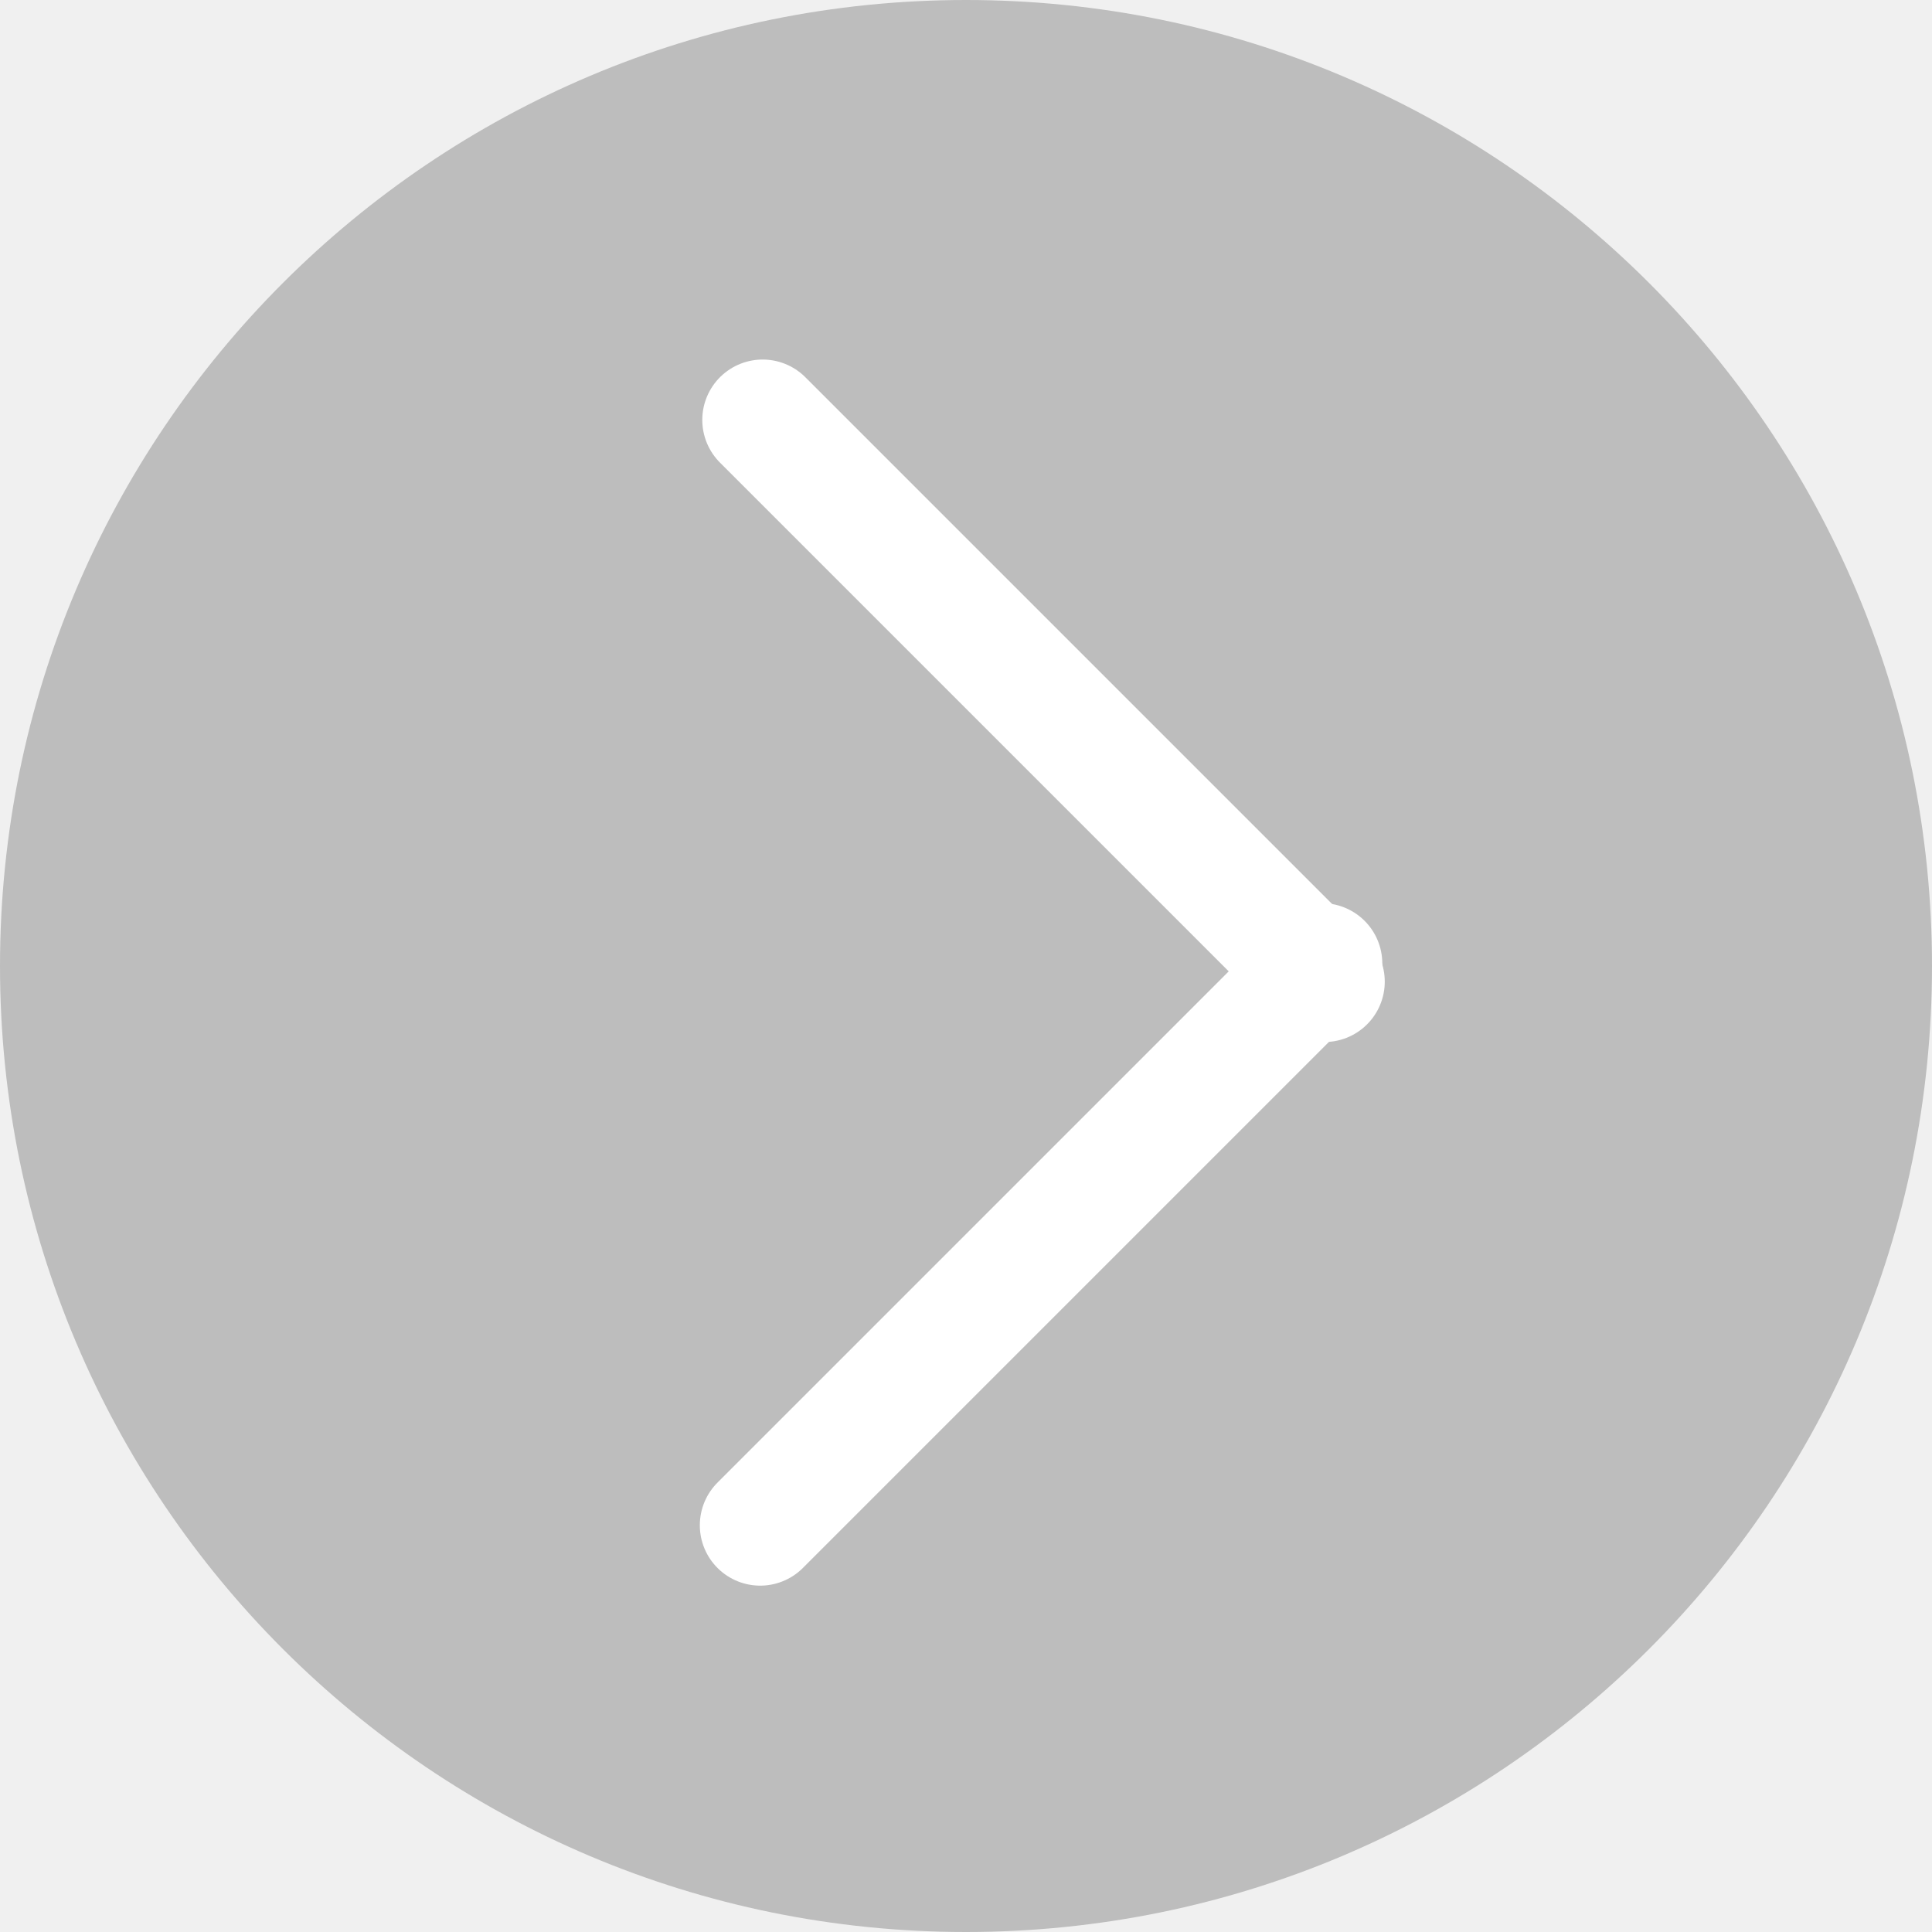
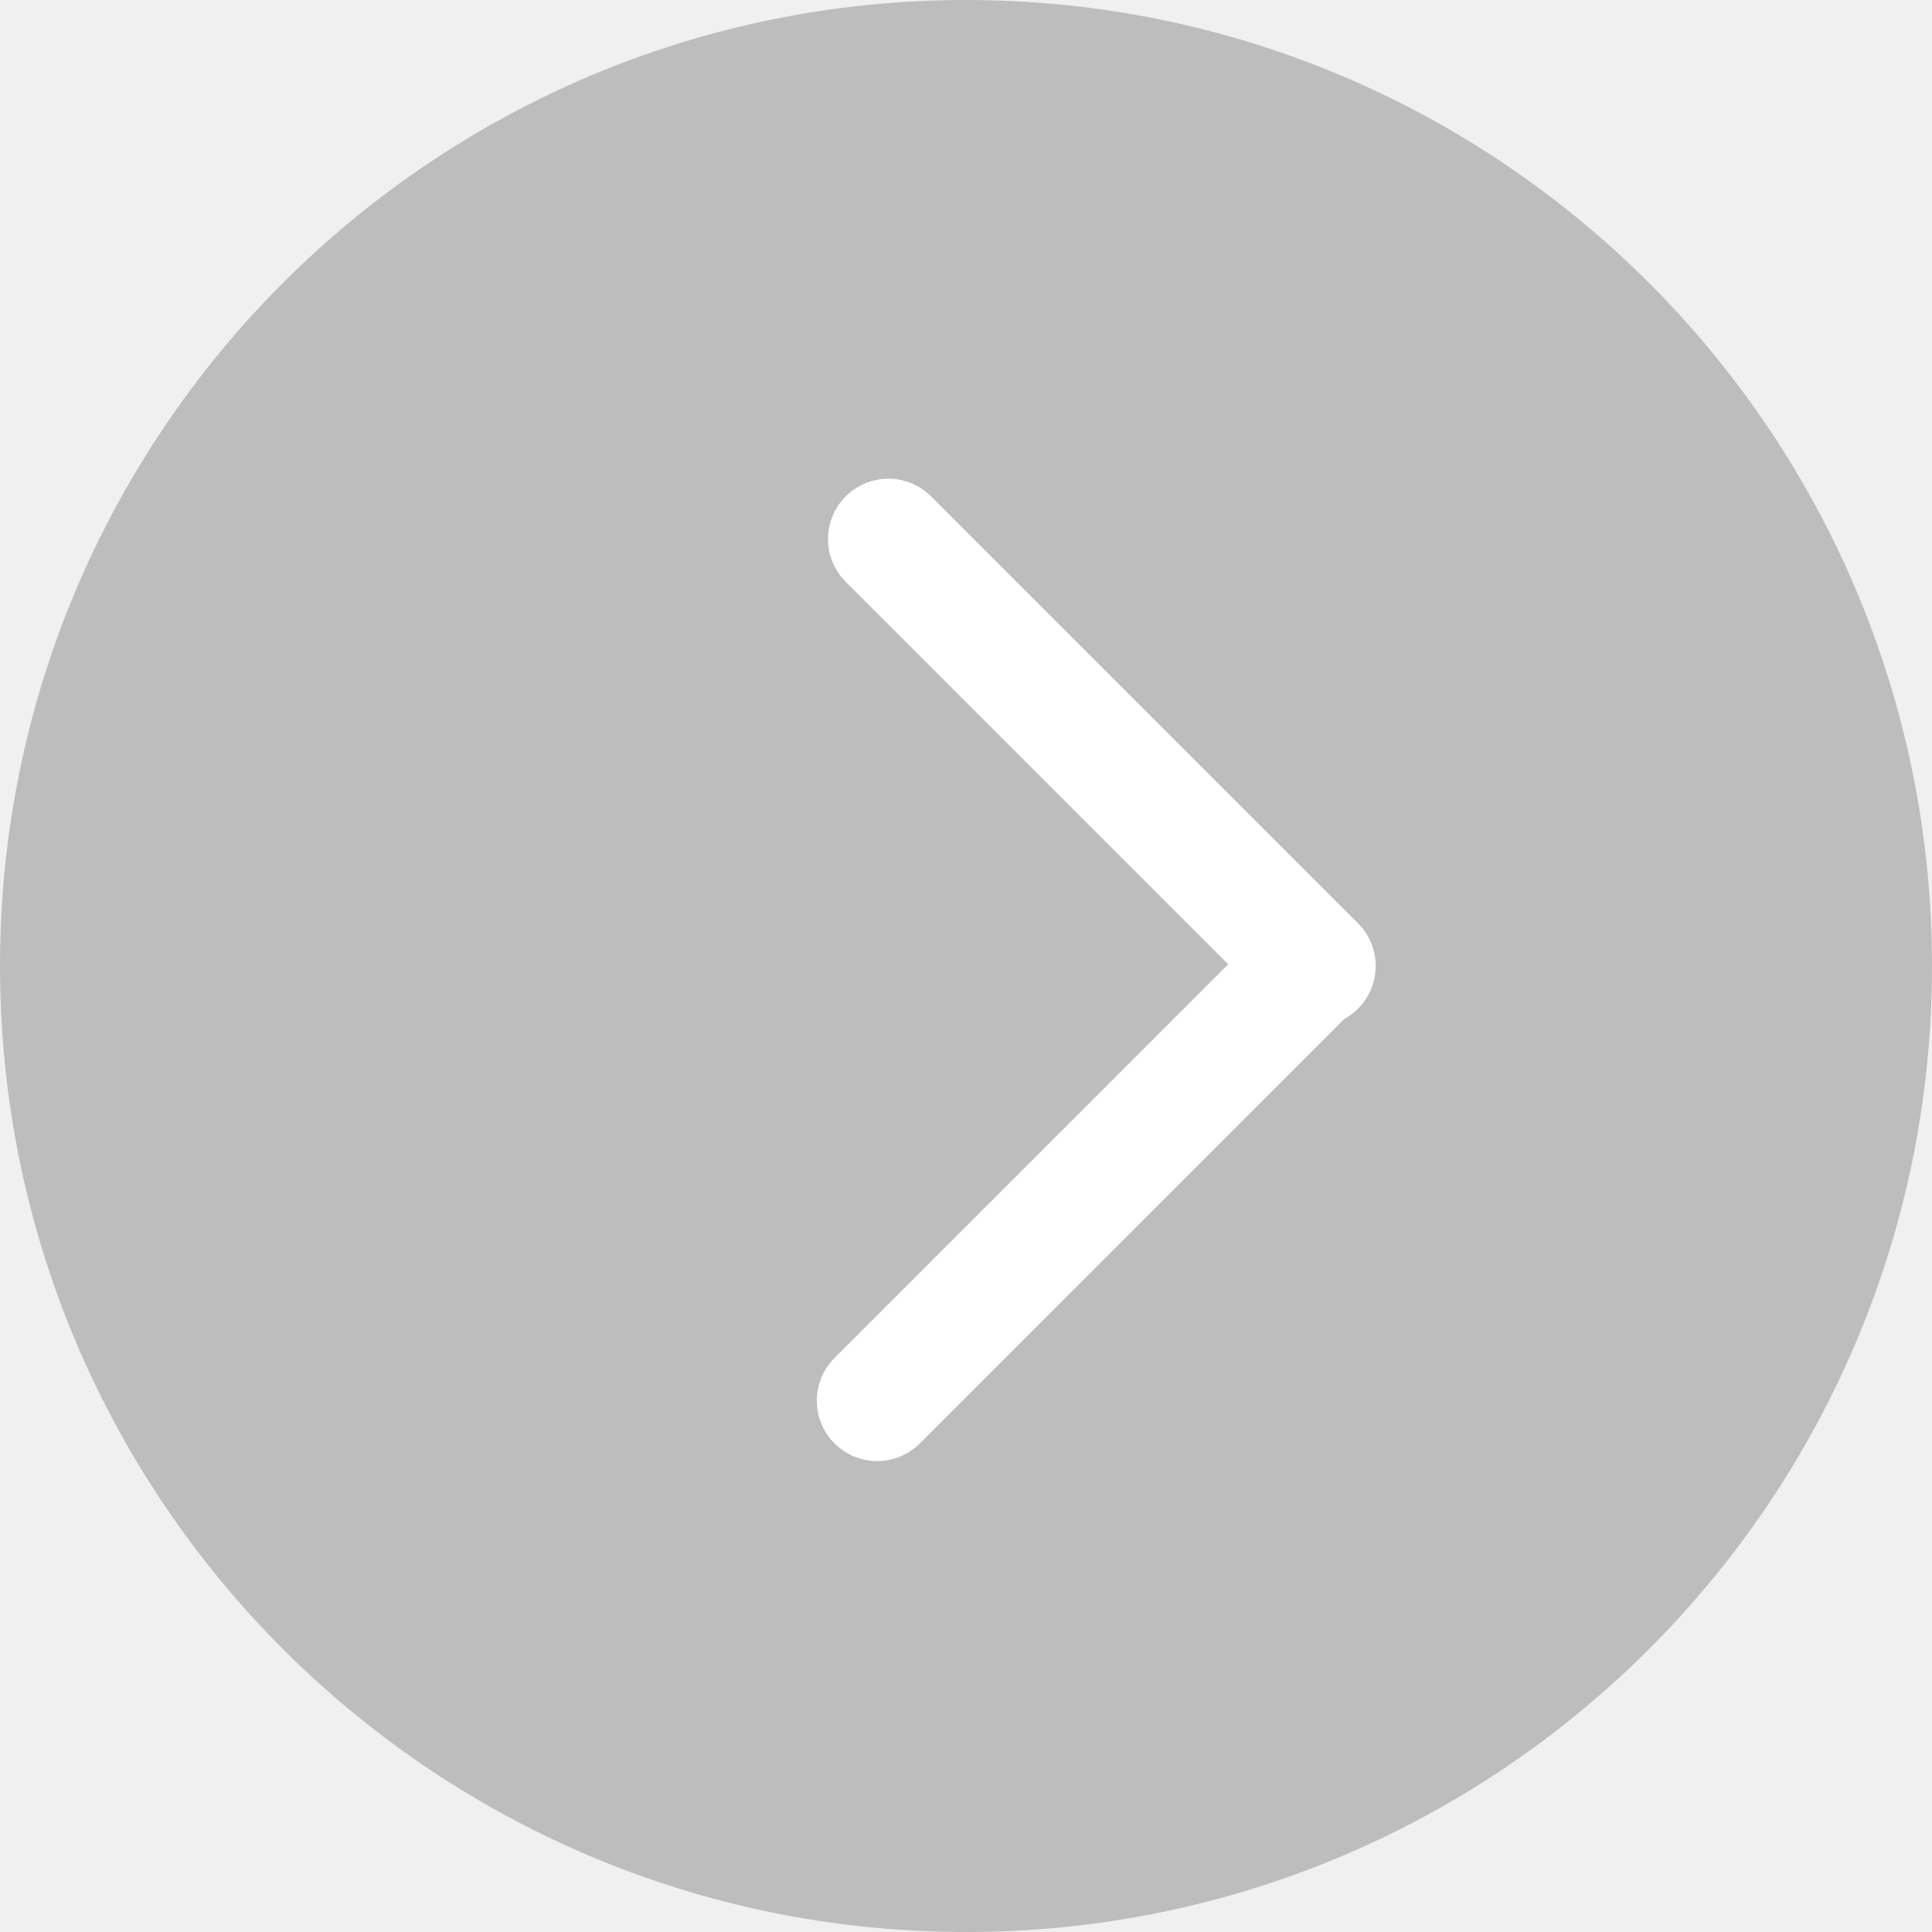
<svg xmlns="http://www.w3.org/2000/svg" width="40" height="40" viewBox="0 0 40 40" fill="none">
  <circle cx="20" cy="20" r="20" transform="rotate(-180 20 20)" fill="#BDBDBD" />
-   <line x1="27.369" y1="19.949" x2="15.739" y2="31.579" stroke="white" stroke-width="2.5" stroke-linecap="round" />
-   <line x1="27.42" y1="20.324" x2="15.79" y2="8.694" stroke="white" stroke-width="2.5" stroke-linecap="round" />
+   <line x1="27" y1="20.161" x2="18.161" y2="29" stroke="white" stroke-width="2.5" stroke-linecap="round" />
+   <line x1="27.232" y1="20" x2="18.393" y2="11.161" stroke="white" stroke-width="2.5" stroke-linecap="round" />
</svg>
